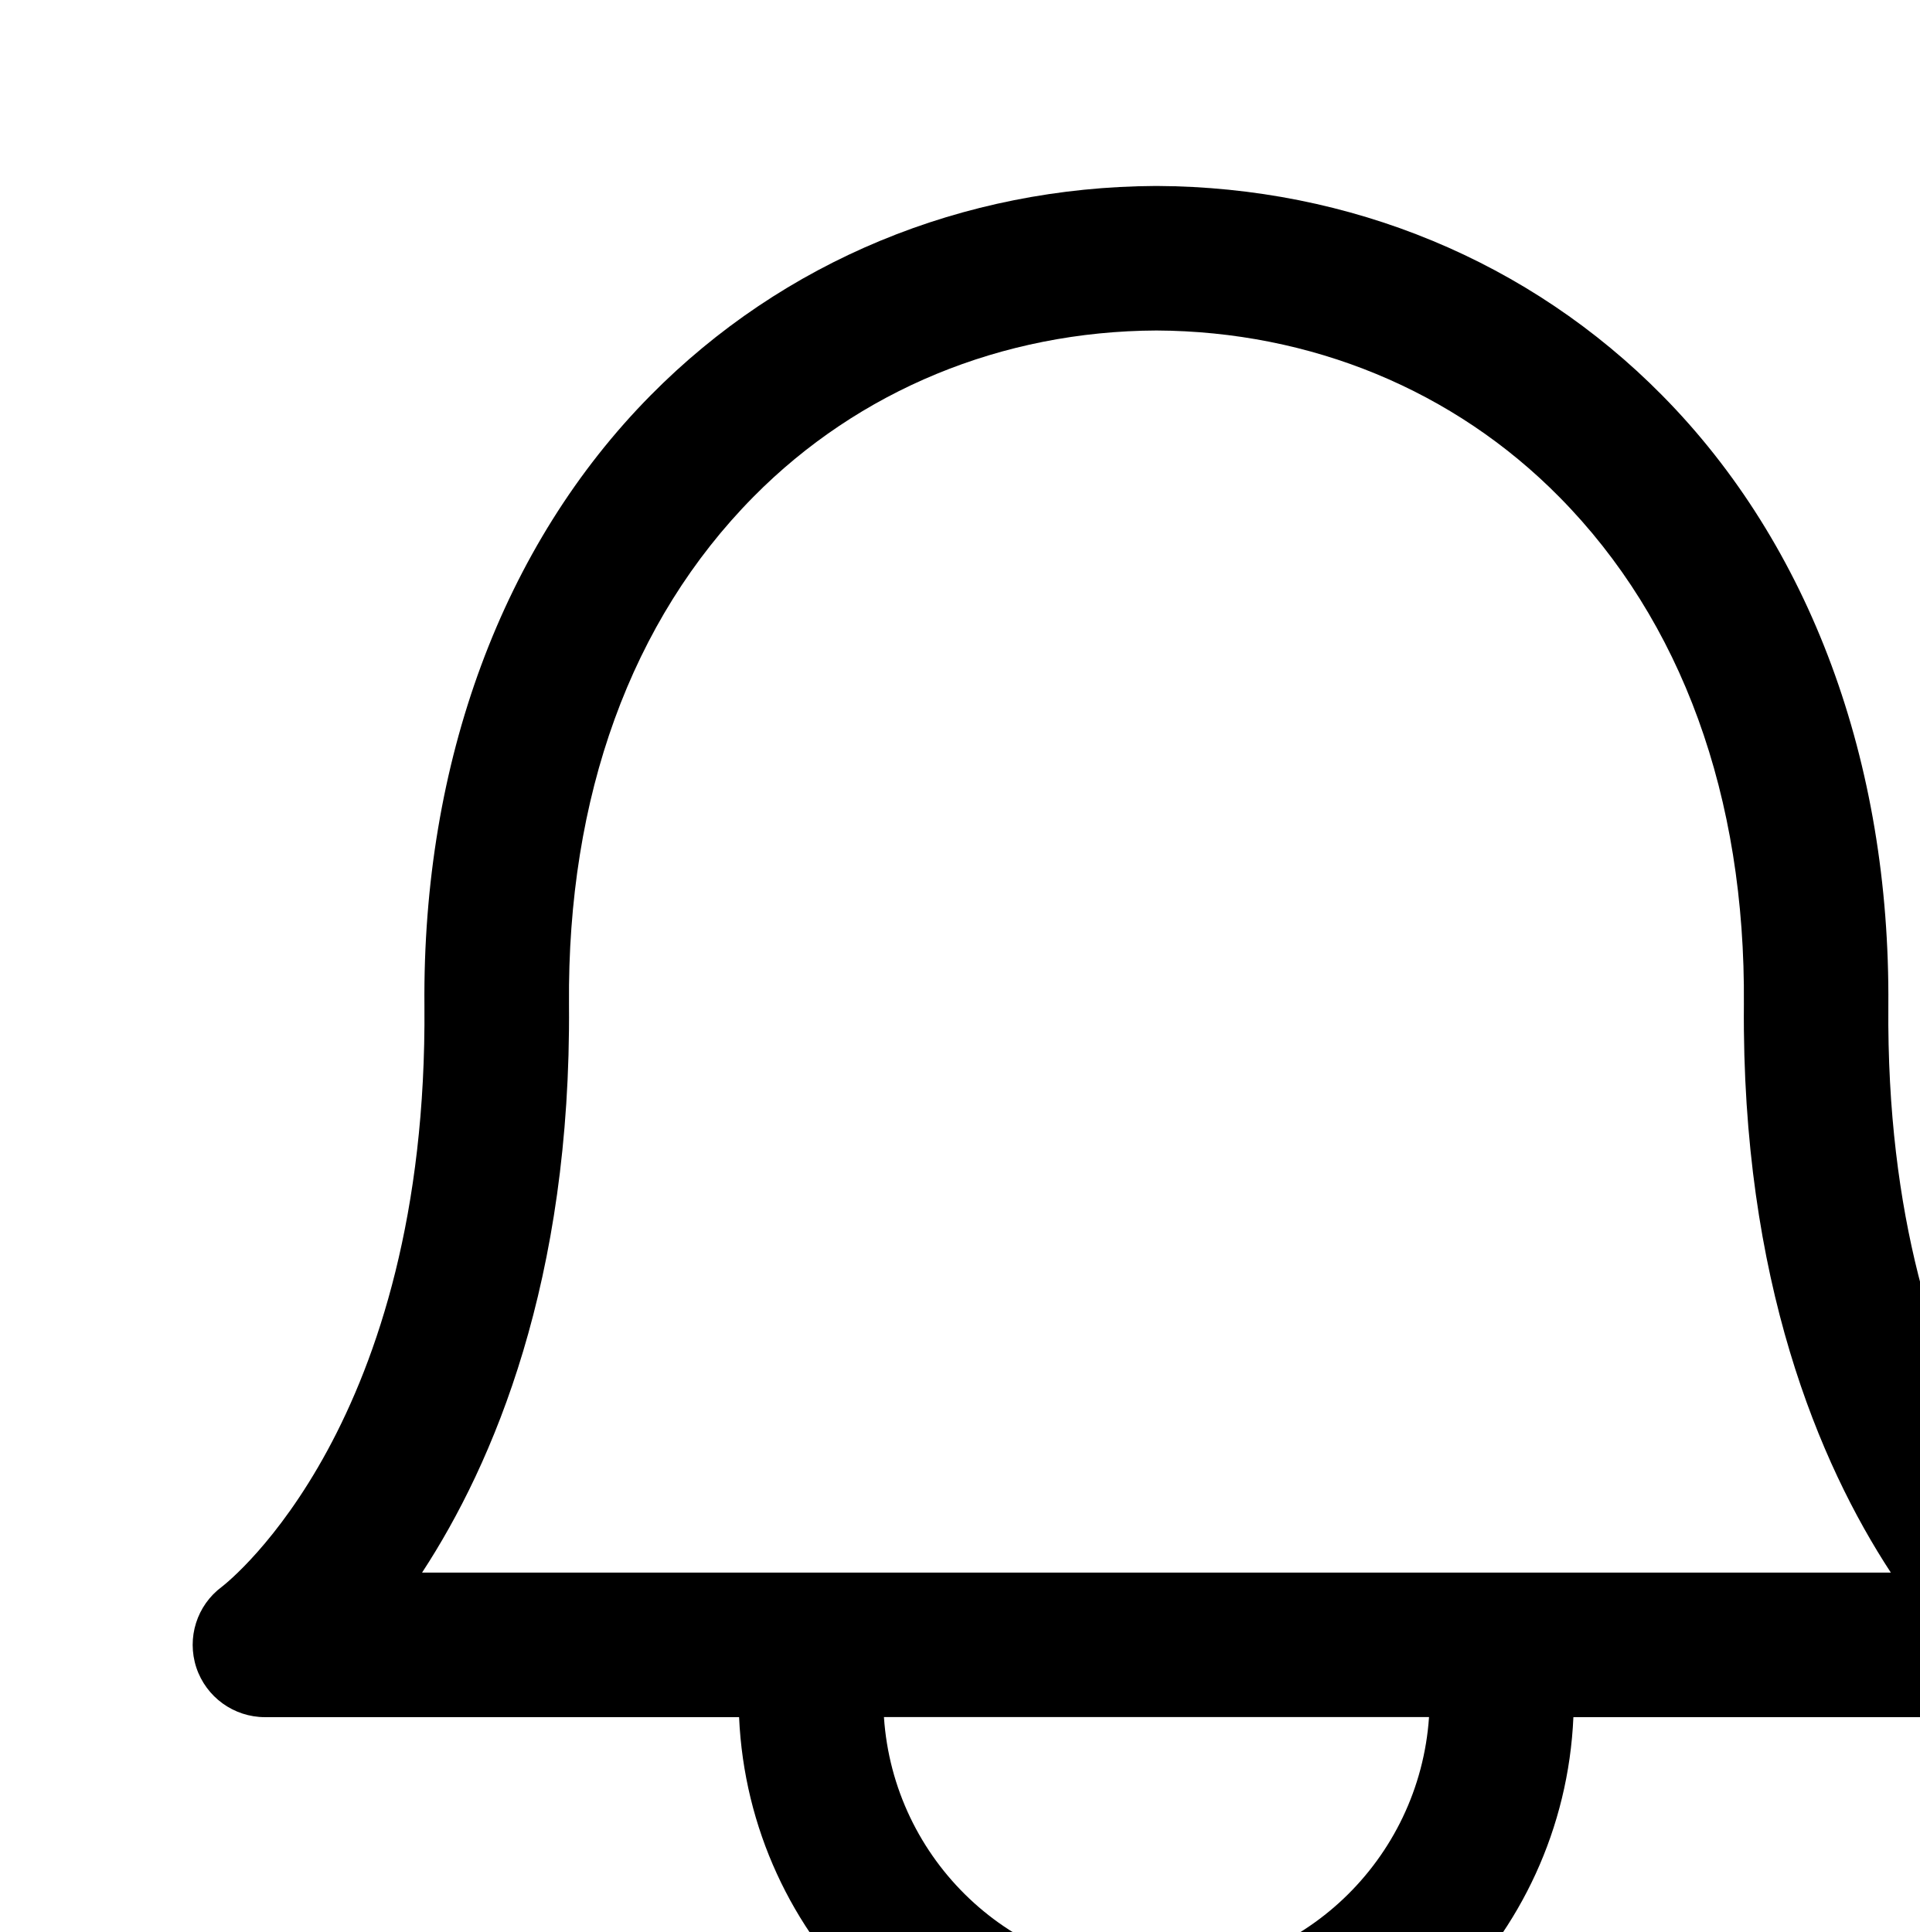
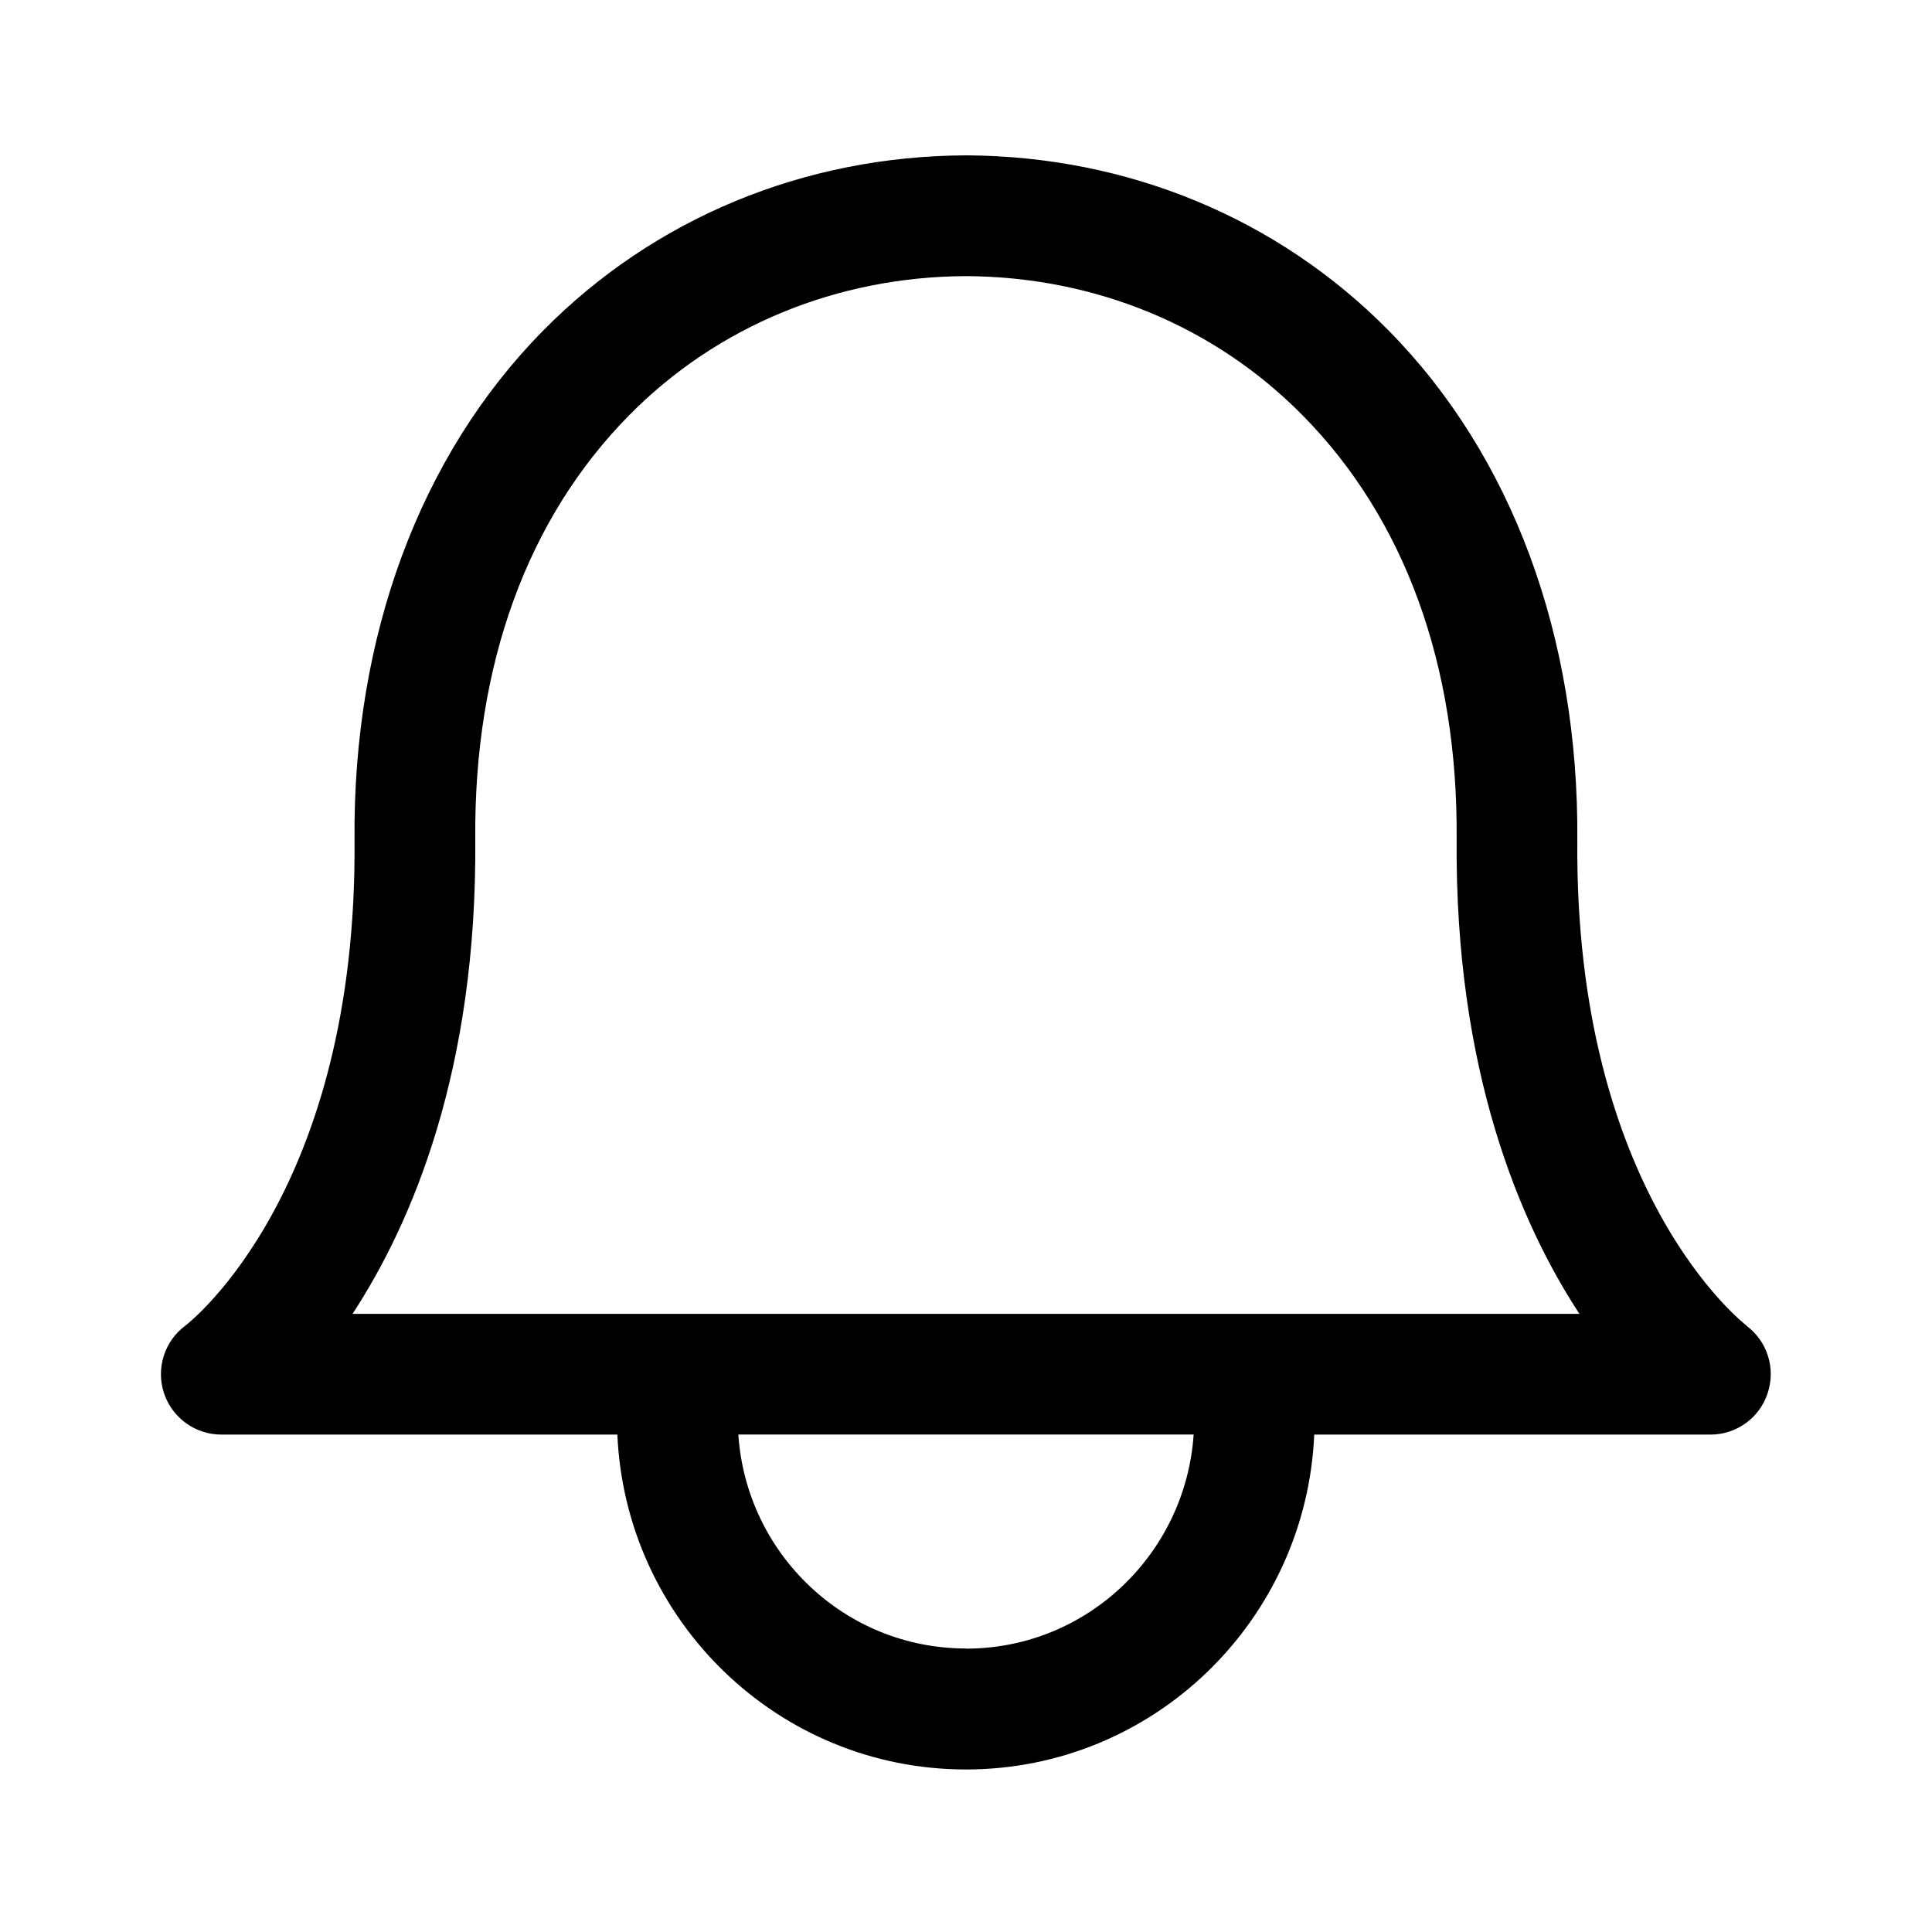
- <svg>
+ <svg viewBox="0 0 24 24">
  <g>
    <path d="M21.697 16.468c-.02-.016-2.14-1.64-2.103-6.03.02-2.532-.812-4.782-2.347-6.335C15.872 2.71 14.01 1.94 12.005 1.93h-.013c-2.004.01-3.866.78-5.242 2.174-1.534 1.553-2.368 3.802-2.346 6.334.037 4.33-2.02 5.967-2.102 6.03-.26.193-.366.53-.265.838.102.308.39.515.712.515h4.92c.102 2.31 1.997 4.16 4.33 4.16s4.226-1.85 4.327-4.16h4.922c.322 0 .61-.206.71-.514.103-.307-.003-.645-.263-.838zM12 20.478c-1.505 0-2.73-1.177-2.828-2.658h5.656c-.1 1.48-1.323 2.66-2.828 2.66zM4.38 16.32c.74-1.132 1.548-3.028 1.524-5.896-.018-2.16.644-3.982 1.913-5.267C8.91 4.05 10.397 3.437 12 3.43c1.603.008 3.087.62 4.18 1.728 1.27 1.285 1.933 3.106 1.915 5.267-.024 2.868.785 4.765 1.525 5.896H4.38z" />
  </g>
</svg>
